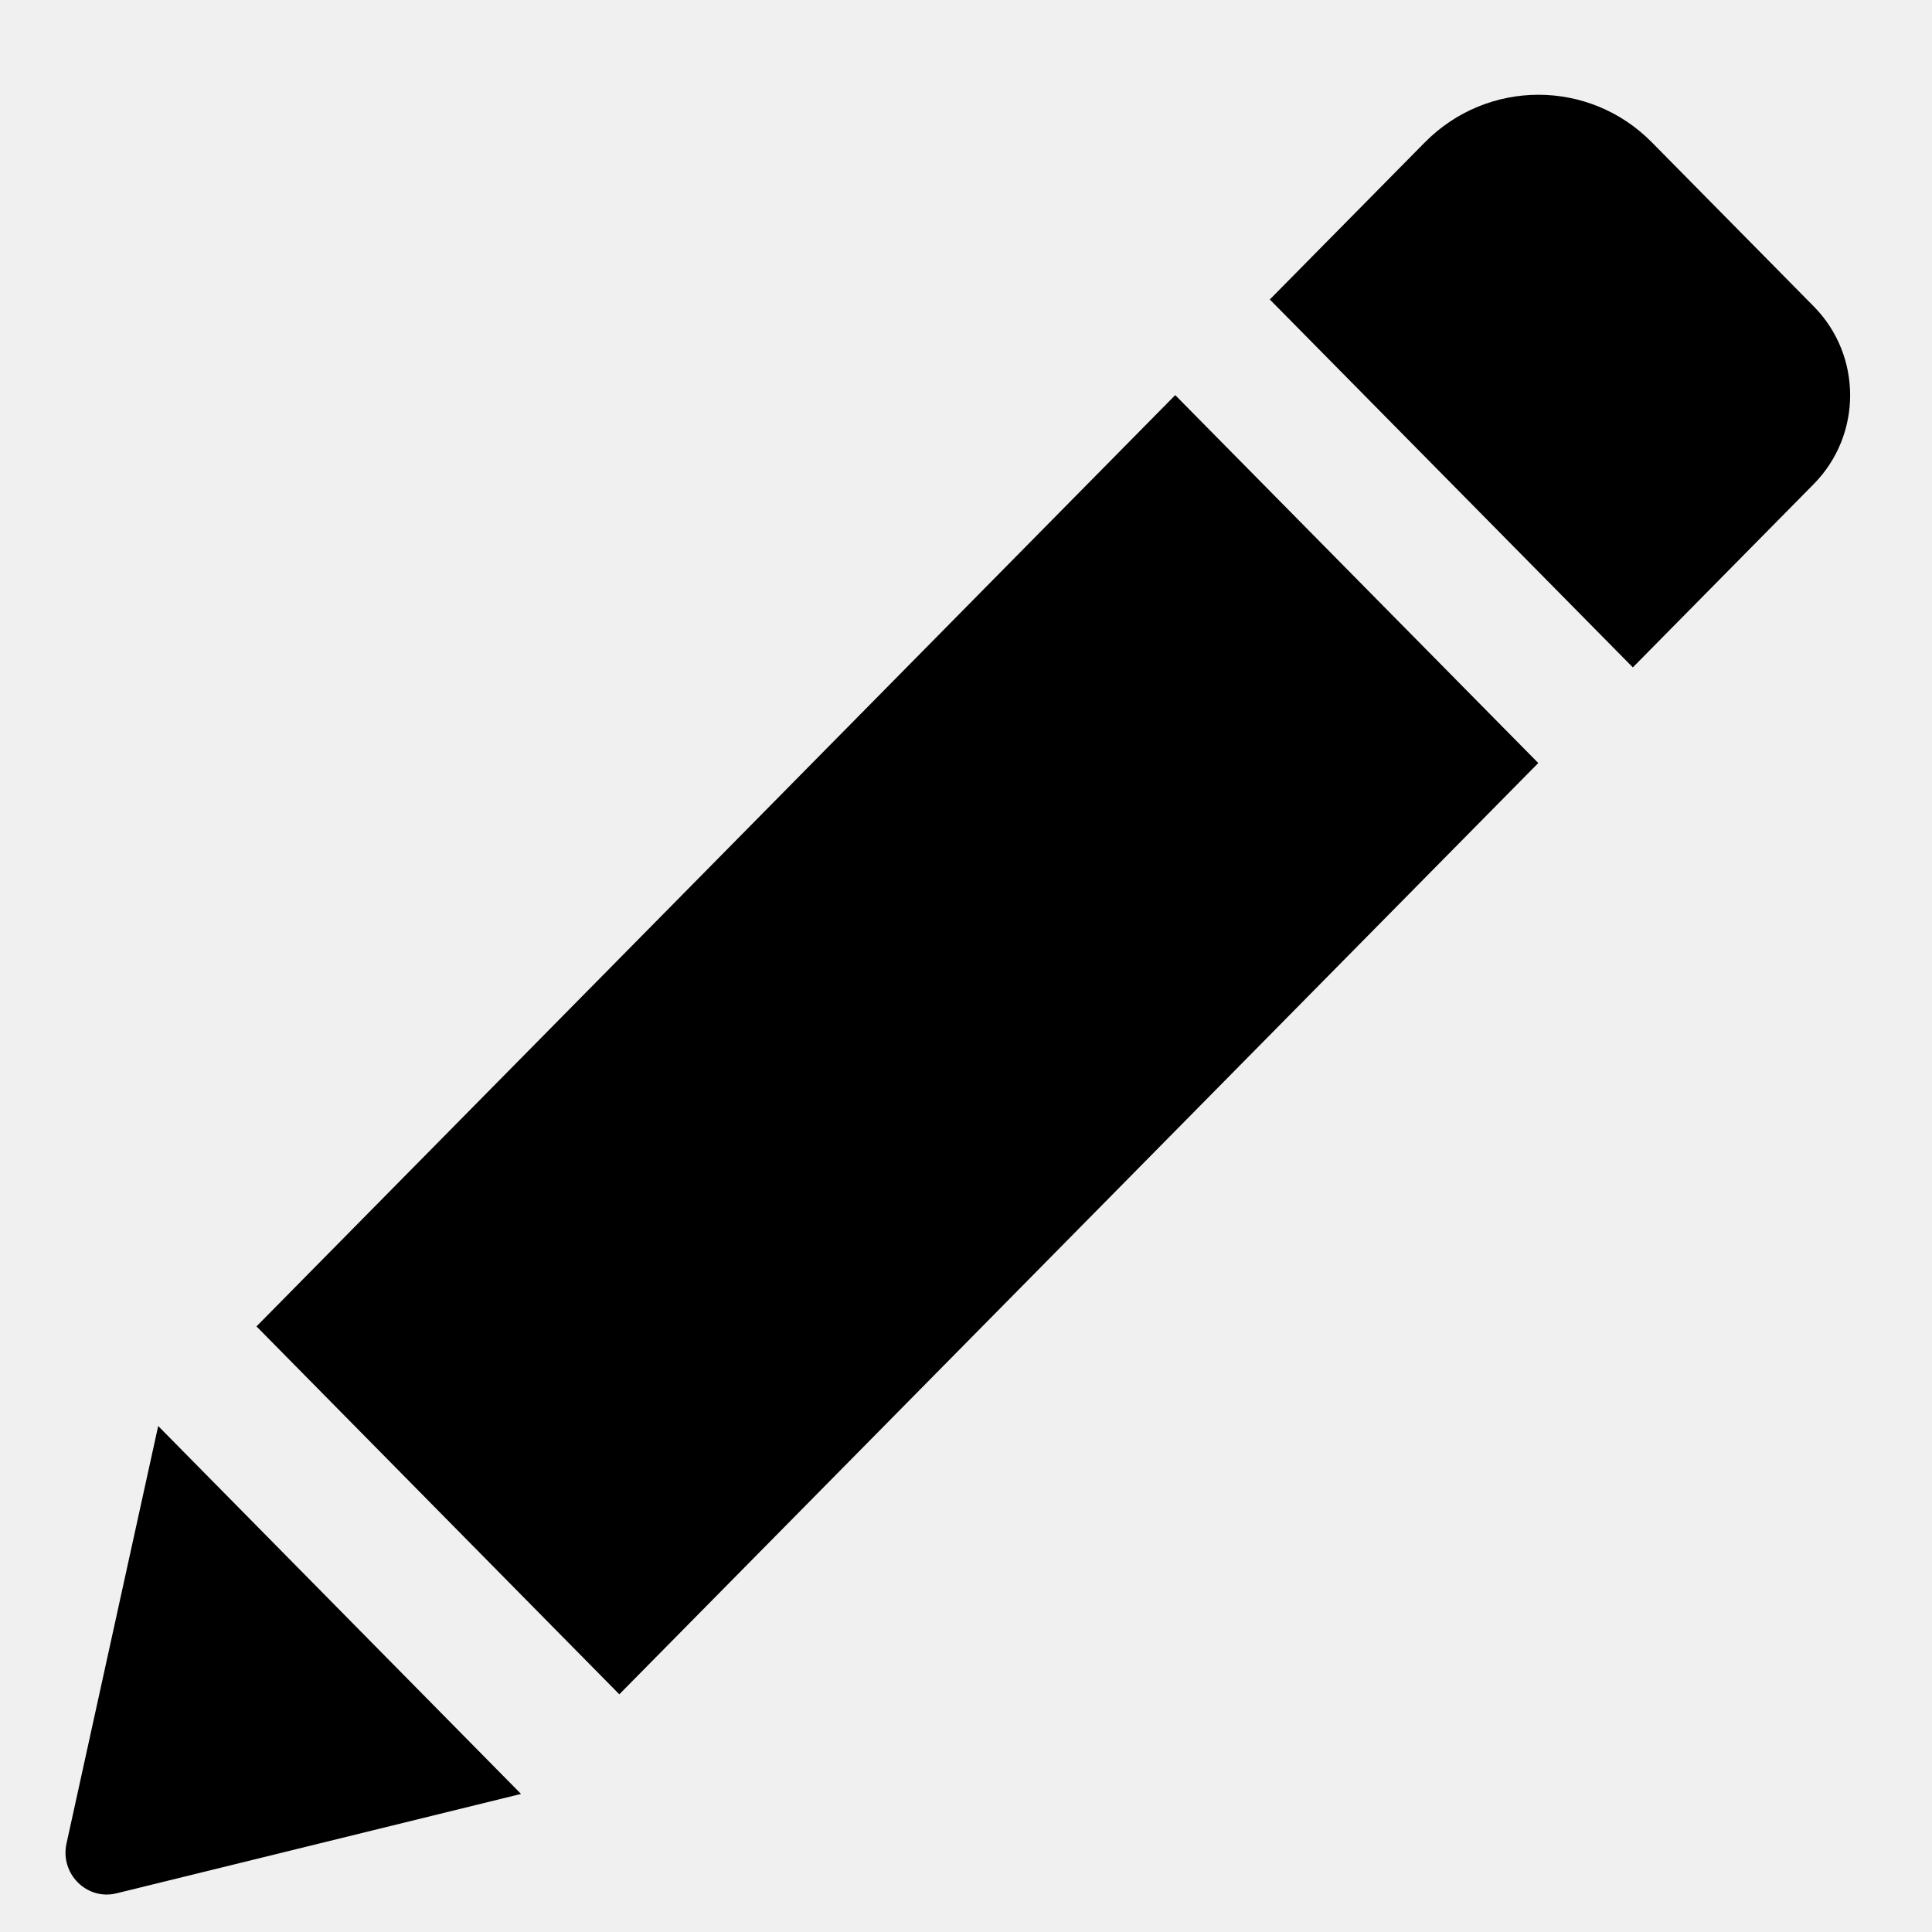
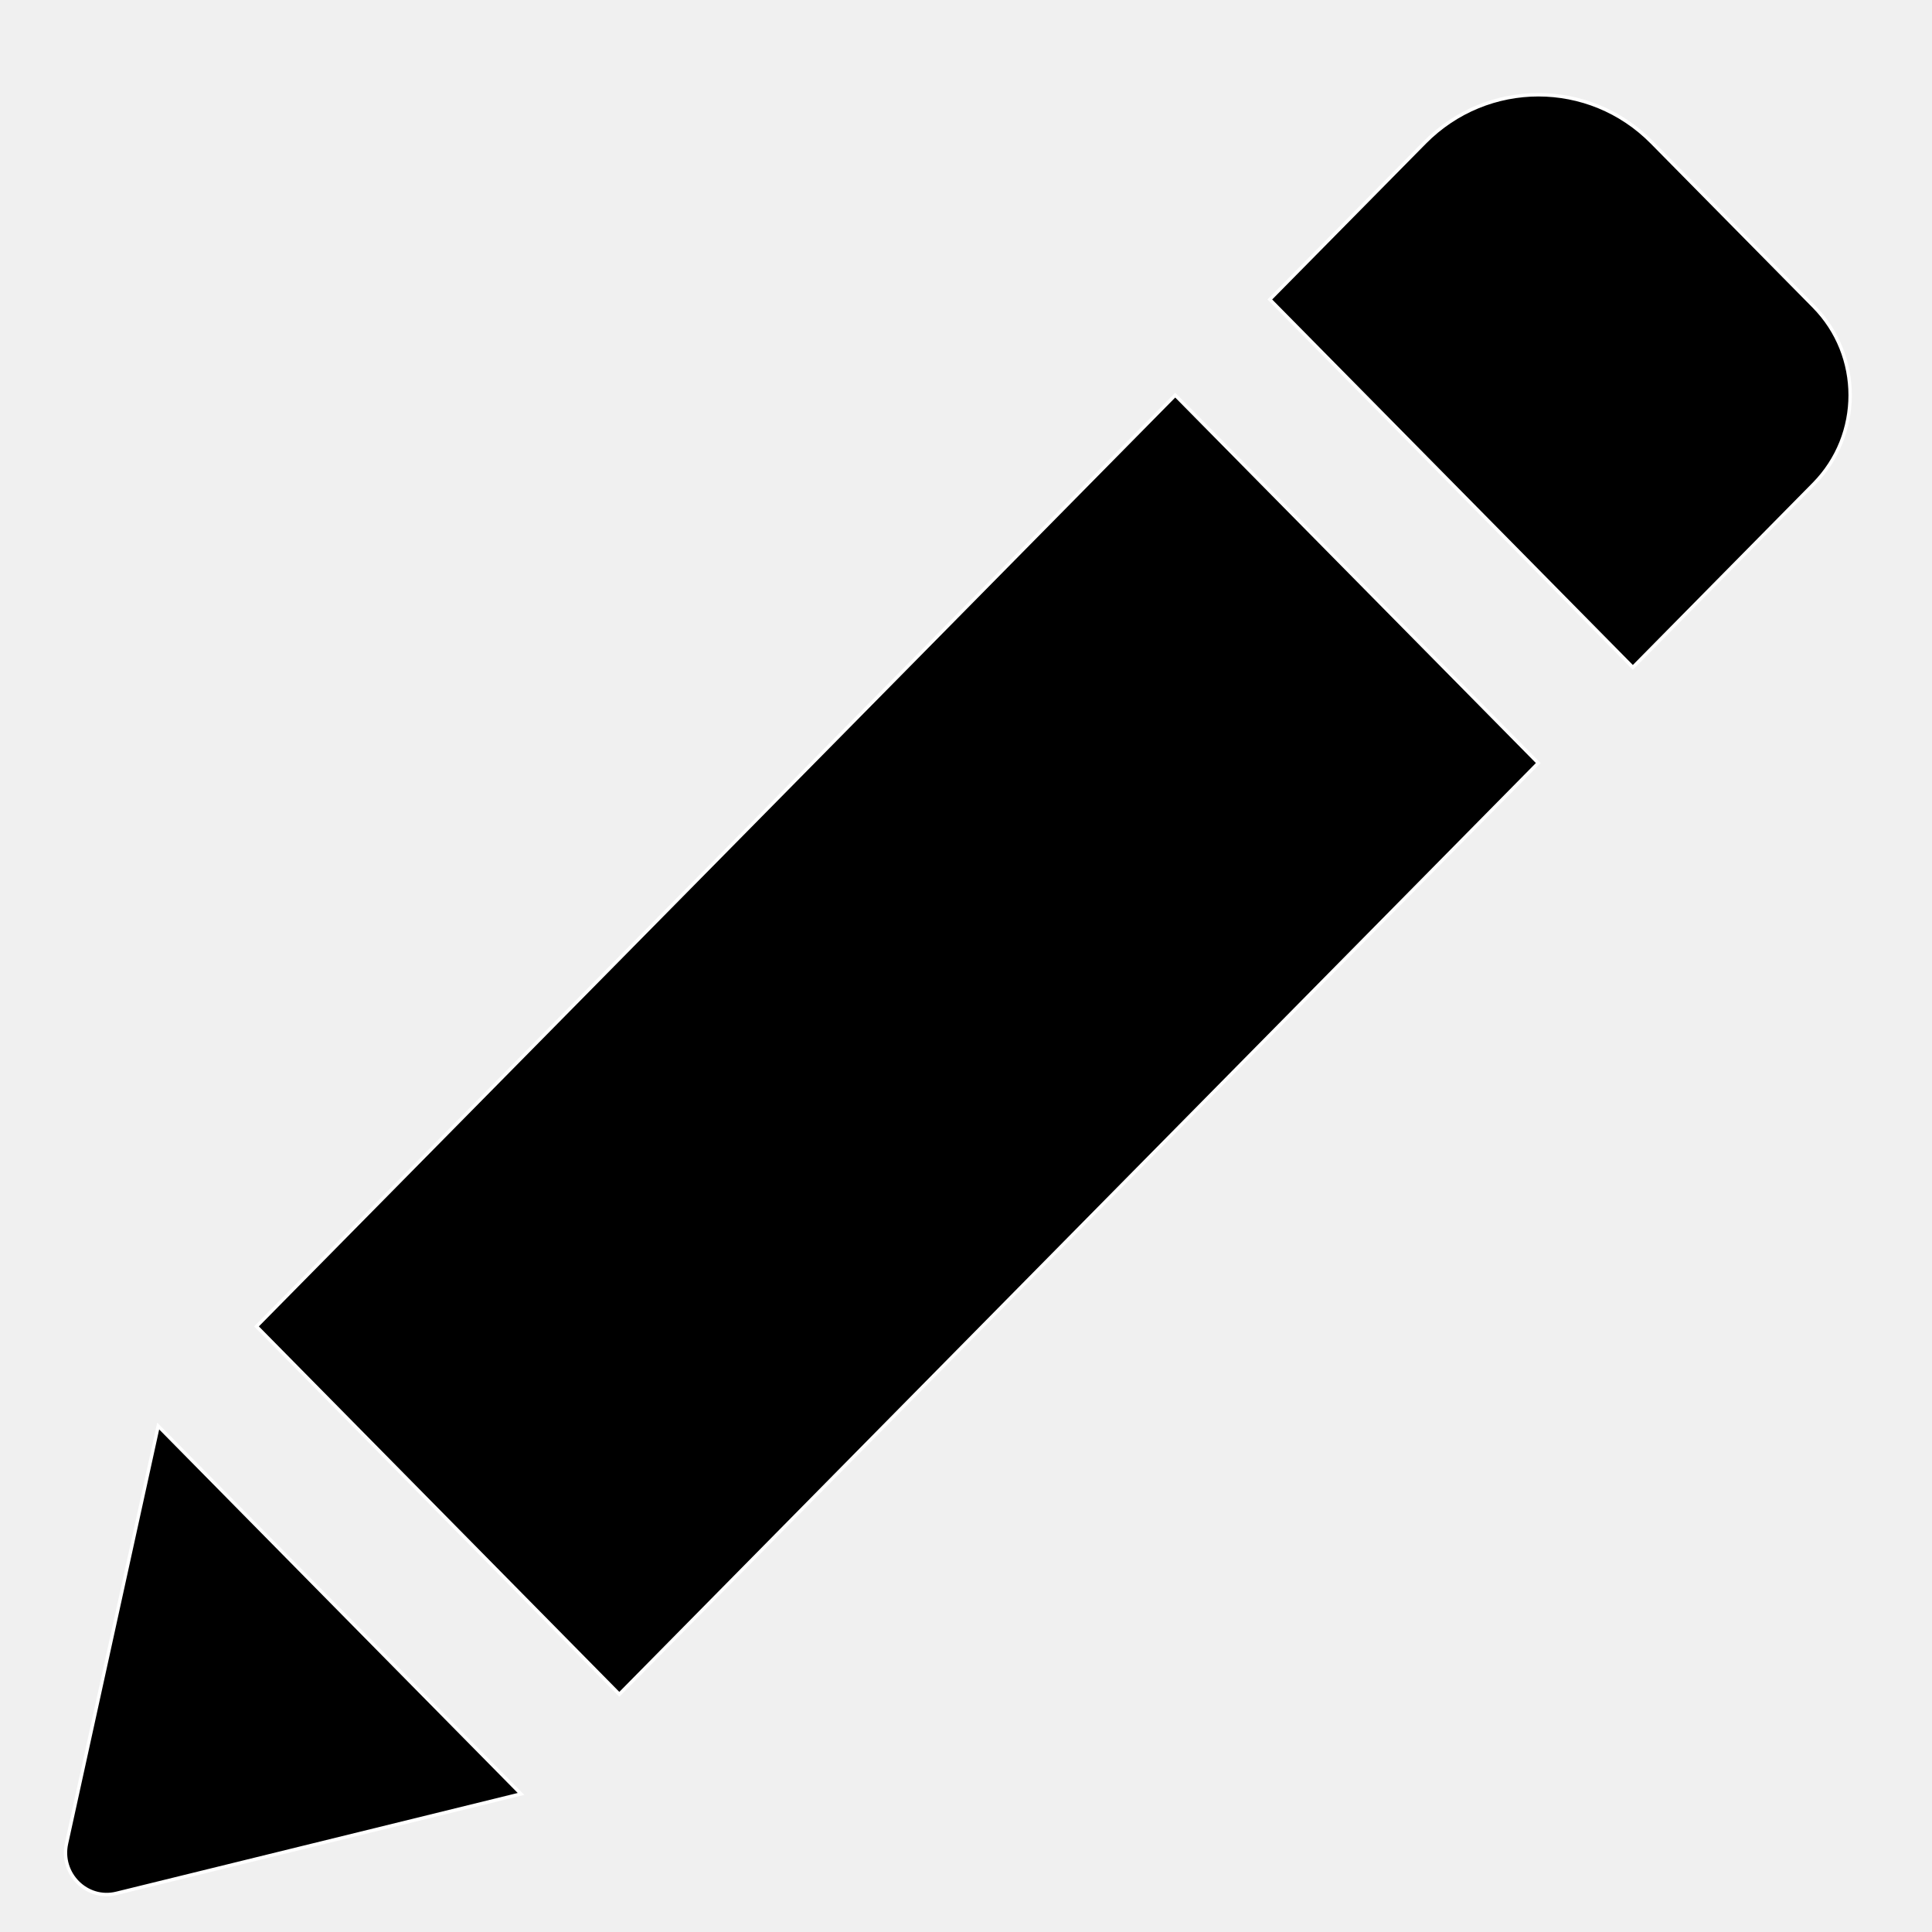
<svg xmlns="http://www.w3.org/2000/svg" version="1.1" id="Capa_1" x="0px" y="0px" width="528.899px" height="528.899px" viewBox="0 0 528.899 528.899" style="enable-background:new 0 0 528.899 528.899;" xml:space="preserve">
  <defs id="defs969" />
-   <g id="g934" transform="matrix(0.9237288,0,0,0.9361294,17.92882,24.73438)">
-     <path d="M 328.883,89.125 436.473,196.714 164.133,469.054 56.604,361.465 Z M 518.113,63.177 470.132,15.196 c -18.543,-18.543 -48.653,-18.543 -67.259,0 l -45.961,45.961 107.59,107.59 53.611,-53.611 c 14.382,-14.383 14.382,-37.577 0,-51.959 z M 0.3,512.69 c -1.958,8.812 5.998,16.708 14.811,14.565 L 135.002,498.186 27.473,390.597 Z" id="path932" />
+   <g id="g934" transform="matrix(0.9237288,0,0,0.9361294,17.92882,24.73438)" style="fill:#000000;fill-opacity:1;stroke:#ffffff;stroke-opacity:1;stroke-width:1;stroke-miterlimit:4;stroke-dasharray:none">
+     <path d="M 328.883,89.125 436.473,196.714 164.133,469.054 56.604,361.465 Z M 518.113,63.177 470.132,15.196 c -18.543,-18.543 -48.653,-18.543 -67.259,0 l -45.961,45.961 107.59,107.59 53.611,-53.611 c 14.382,-14.383 14.382,-37.577 0,-51.959 z M 0.3,512.69 c -1.958,8.812 5.998,16.708 14.811,14.565 L 135.002,498.186 27.473,390.597 Z" id="path932" style="fill:#000000;fill-opacity:1;stroke:#ffffff;stroke-opacity:1;stroke-width:1;stroke-miterlimit:4;stroke-dasharray:none" />
  </g>
  <g id="g936">
</g>
  <g id="g938">
</g>
  <g id="g940">
</g>
  <g id="g942">
</g>
  <g id="g944">
</g>
  <g id="g946">
</g>
  <g id="g948">
</g>
  <g id="g950">
</g>
  <g id="g952">
</g>
  <g id="g954">
</g>
  <g id="g956">
</g>
  <g id="g958">
</g>
  <g id="g960">
</g>
  <g id="g962">
</g>
  <g id="g964">
</g>
</svg>
